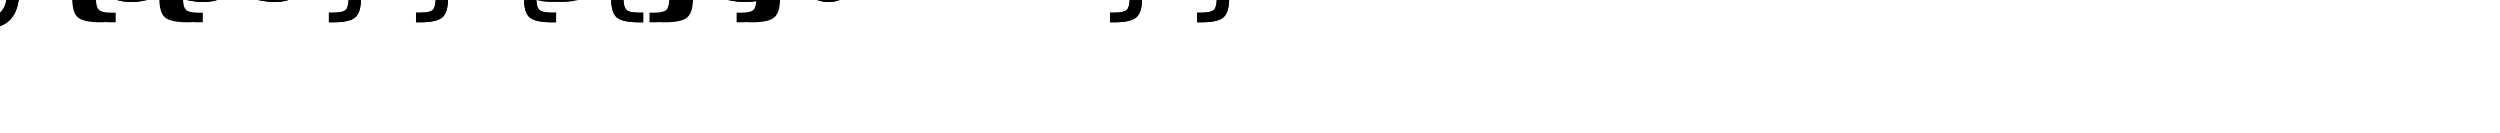
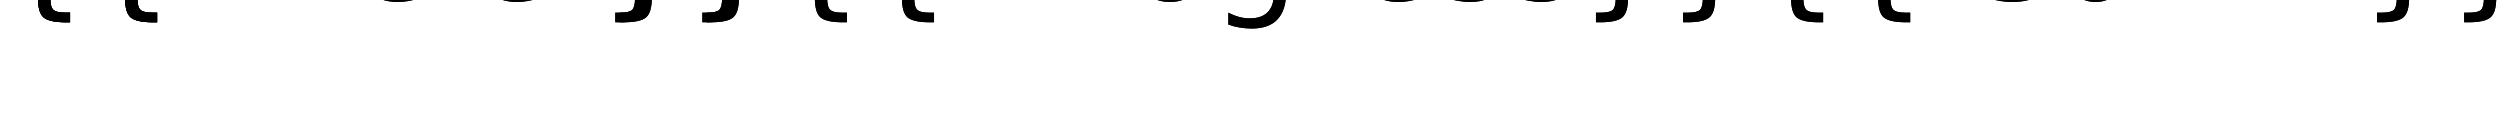
<svg xmlns="http://www.w3.org/2000/svg" width="{{ .TotalWidth }}" height="{{.TotalHeight}}" version="1.1" preserveAspectRatio="xMidYMid">
  <linearGradient id="a" x2="0" y2="100%">
    <stop offset="0" stop-color="#bbb" stop-opacity=".1" />
    <stop offset="1" stop-opacity=".1" />
  </linearGradient>
  {{ if .UseGradient }}
  <linearGradient id="{{ .GradientID }}" x1="0" x2="100%" y1="0" y2="0">
    <stop offset="0" stop-color="{{ .GradientStart }}" />
    <stop offset="1" stop-color="{{ .GradientEnd }}" />
  </linearGradient>
  {{ end }}

-   <rect rx="{{ .Radius }}" x="0" width="{{ .TotalWidth }}" height="{{.TotalHeight}}" fill="#{{ .TitleColor }}" />
-   <rect rx="{{ .Radius }}" x="{{ .TitleWidth }}" width="{{ .ProgressWidth }}" height="{{.TotalHeight}}" fill="{{ .TrackColor }}" />
-   <rect rx="{{ .Radius }}" x="{{ .TitleWidth }}" width="{{ .BarWidth }}" height="{{.TotalHeight}}" fill="{{ if .UseGradient }}url(#{{ .GradientID }}){{ else }}{{ .BarColor }}{{ end }}" />
  {{ if .Title }}
-     <path fill="{{ if .UseGradient }}{{ .GradientStart }}{{ else }}{{ .BarColor }}{{ end }}" d="M{{ .TitleWidth }} 0h4v{{.TotalHeight}}h-4z" />
+   <rect rx="{{ .Radius }}" x="0" y="{{ .TitleY }}" width="{{ .TitleWidth }}" height="{{.TitleHeight}}" fill="#{{ .TitleColor }}" />
+   {{ end }}
+   <rect rx="{{ .Radius }}" x="{{ .TitleWidth }}" y="{{ .ProgressY }}" width="{{ .ProgressWidth }}" height="{{.ProgressHeight}}" fill="{{ .TrackColor }}" />
+   <rect rx="{{ .Radius }}" x="{{ .TitleWidth }}" y="{{ .ProgressY }}" width="{{ .BarWidth }}" height="{{.ProgressHeight}}" fill="{{ if .UseGradient }}url(#{{ .GradientID }}){{ else }}{{ .BarColor }}{{ end }}" />
+   {{ if .Title }}
+     <path fill="{{ if .UseGradient }}{{ .GradientStart }}{{ else }}{{ .BarColor }}{{ end }}" d="M{{ .TitleWidth }} {{ .ProgressY }}h4v{{.ProgressHeight}}h-4z" />
  {{ end }}
  {{ if ne .HighlightOpacity "0" }}
-   <rect rx="{{ .Radius }}" width="{{ .TotalWidth }}" height="{{.TotalHeight}}" fill="url(#a)" opacity="{{ .HighlightOpacity }}" />
+   {{ if .Title }}
+   <rect rx="{{ .Radius }}" x="0" y="{{ .TitleY }}" width="{{ .TitleWidth }}" height="{{.TitleHeight}}" fill="url(#a)" opacity="{{ .HighlightOpacity }}" />
+   {{ end }}
+   <rect rx="{{ .Radius }}" x="{{ .TitleWidth }}" y="{{ .ProgressY }}" width="{{ .ProgressWidth }}" height="{{.ProgressHeight}}" fill="url(#a)" opacity="{{ .HighlightOpacity }}" />
  {{ end }}

  {{ if .Title }}
-     <g fill="{{ .TextColor }}" text-anchor="left" font-family="DejaVu Sans,Verdana,Geneva,sans-serif" font-size="{{.FontSize}}">
+     <g fill="{{ .TextColor }}" text-anchor="start" font-family="DejaVu Sans,Verdana,Geneva,sans-serif" font-size="{{.FontSize}}">
      {{ if ne .ShadowOpacity "0" }}
-       <text x="4" y="{{add .FontSize 4}}" fill="{{ .ShadowColor }}" fill-opacity="{{ .ShadowOpacity }}">
+       <text x="{{ .TitleShadowX }}" y="{{ .TitleShadowY }}" fill="{{ .ShadowColor }}" fill-opacity="{{ .ShadowOpacity }}">
        {{ .Title }}
      </text>
      {{ end }}
-       <text x="3" y="{{add .FontSize 3}}">
+       <text x="{{ .TitleTextX }}" y="{{ .TitleTextY }}">
        {{ .Title }}
      </text>
  </g>
  {{ end }}

-   <g fill="{{ .TextColor }}" text-anchor="middle" font-family="DejaVu Sans,Verdana,Geneva,sans-serif" font-size="{{.FontSize}}">
+   <g fill="{{ .TextColor }}" text-anchor="{{ .TextAnchor }}" font-family="DejaVu Sans,Verdana,Geneva,sans-serif" font-size="{{.FontSize}}">
    {{ if ne .ShadowOpacity "0" }}
-     <text x="{{ .TextPosX }}" y="{{add .FontSize 4}}" fill="{{ .ShadowColor }}" fill-opacity="{{ .ShadowOpacity }}">
+     <text x="{{ .TextShadowX }}" y="{{ .TextShadowY }}" fill="{{ .ShadowColor }}" fill-opacity="{{ .ShadowOpacity }}">
      {{.Prefix}}{{.Progress}}{{.Suffix}}
    </text>
    {{ end }}
-     <text x="{{ sub .TextPosX 1 }}" y="{{add .FontSize 3}}">
+     <text x="{{ .TextPosX }}" y="{{ .TextPosY }}">
      {{.Prefix}}{{.Progress}}{{.Suffix}}
    </text>
  </g>
</svg>
